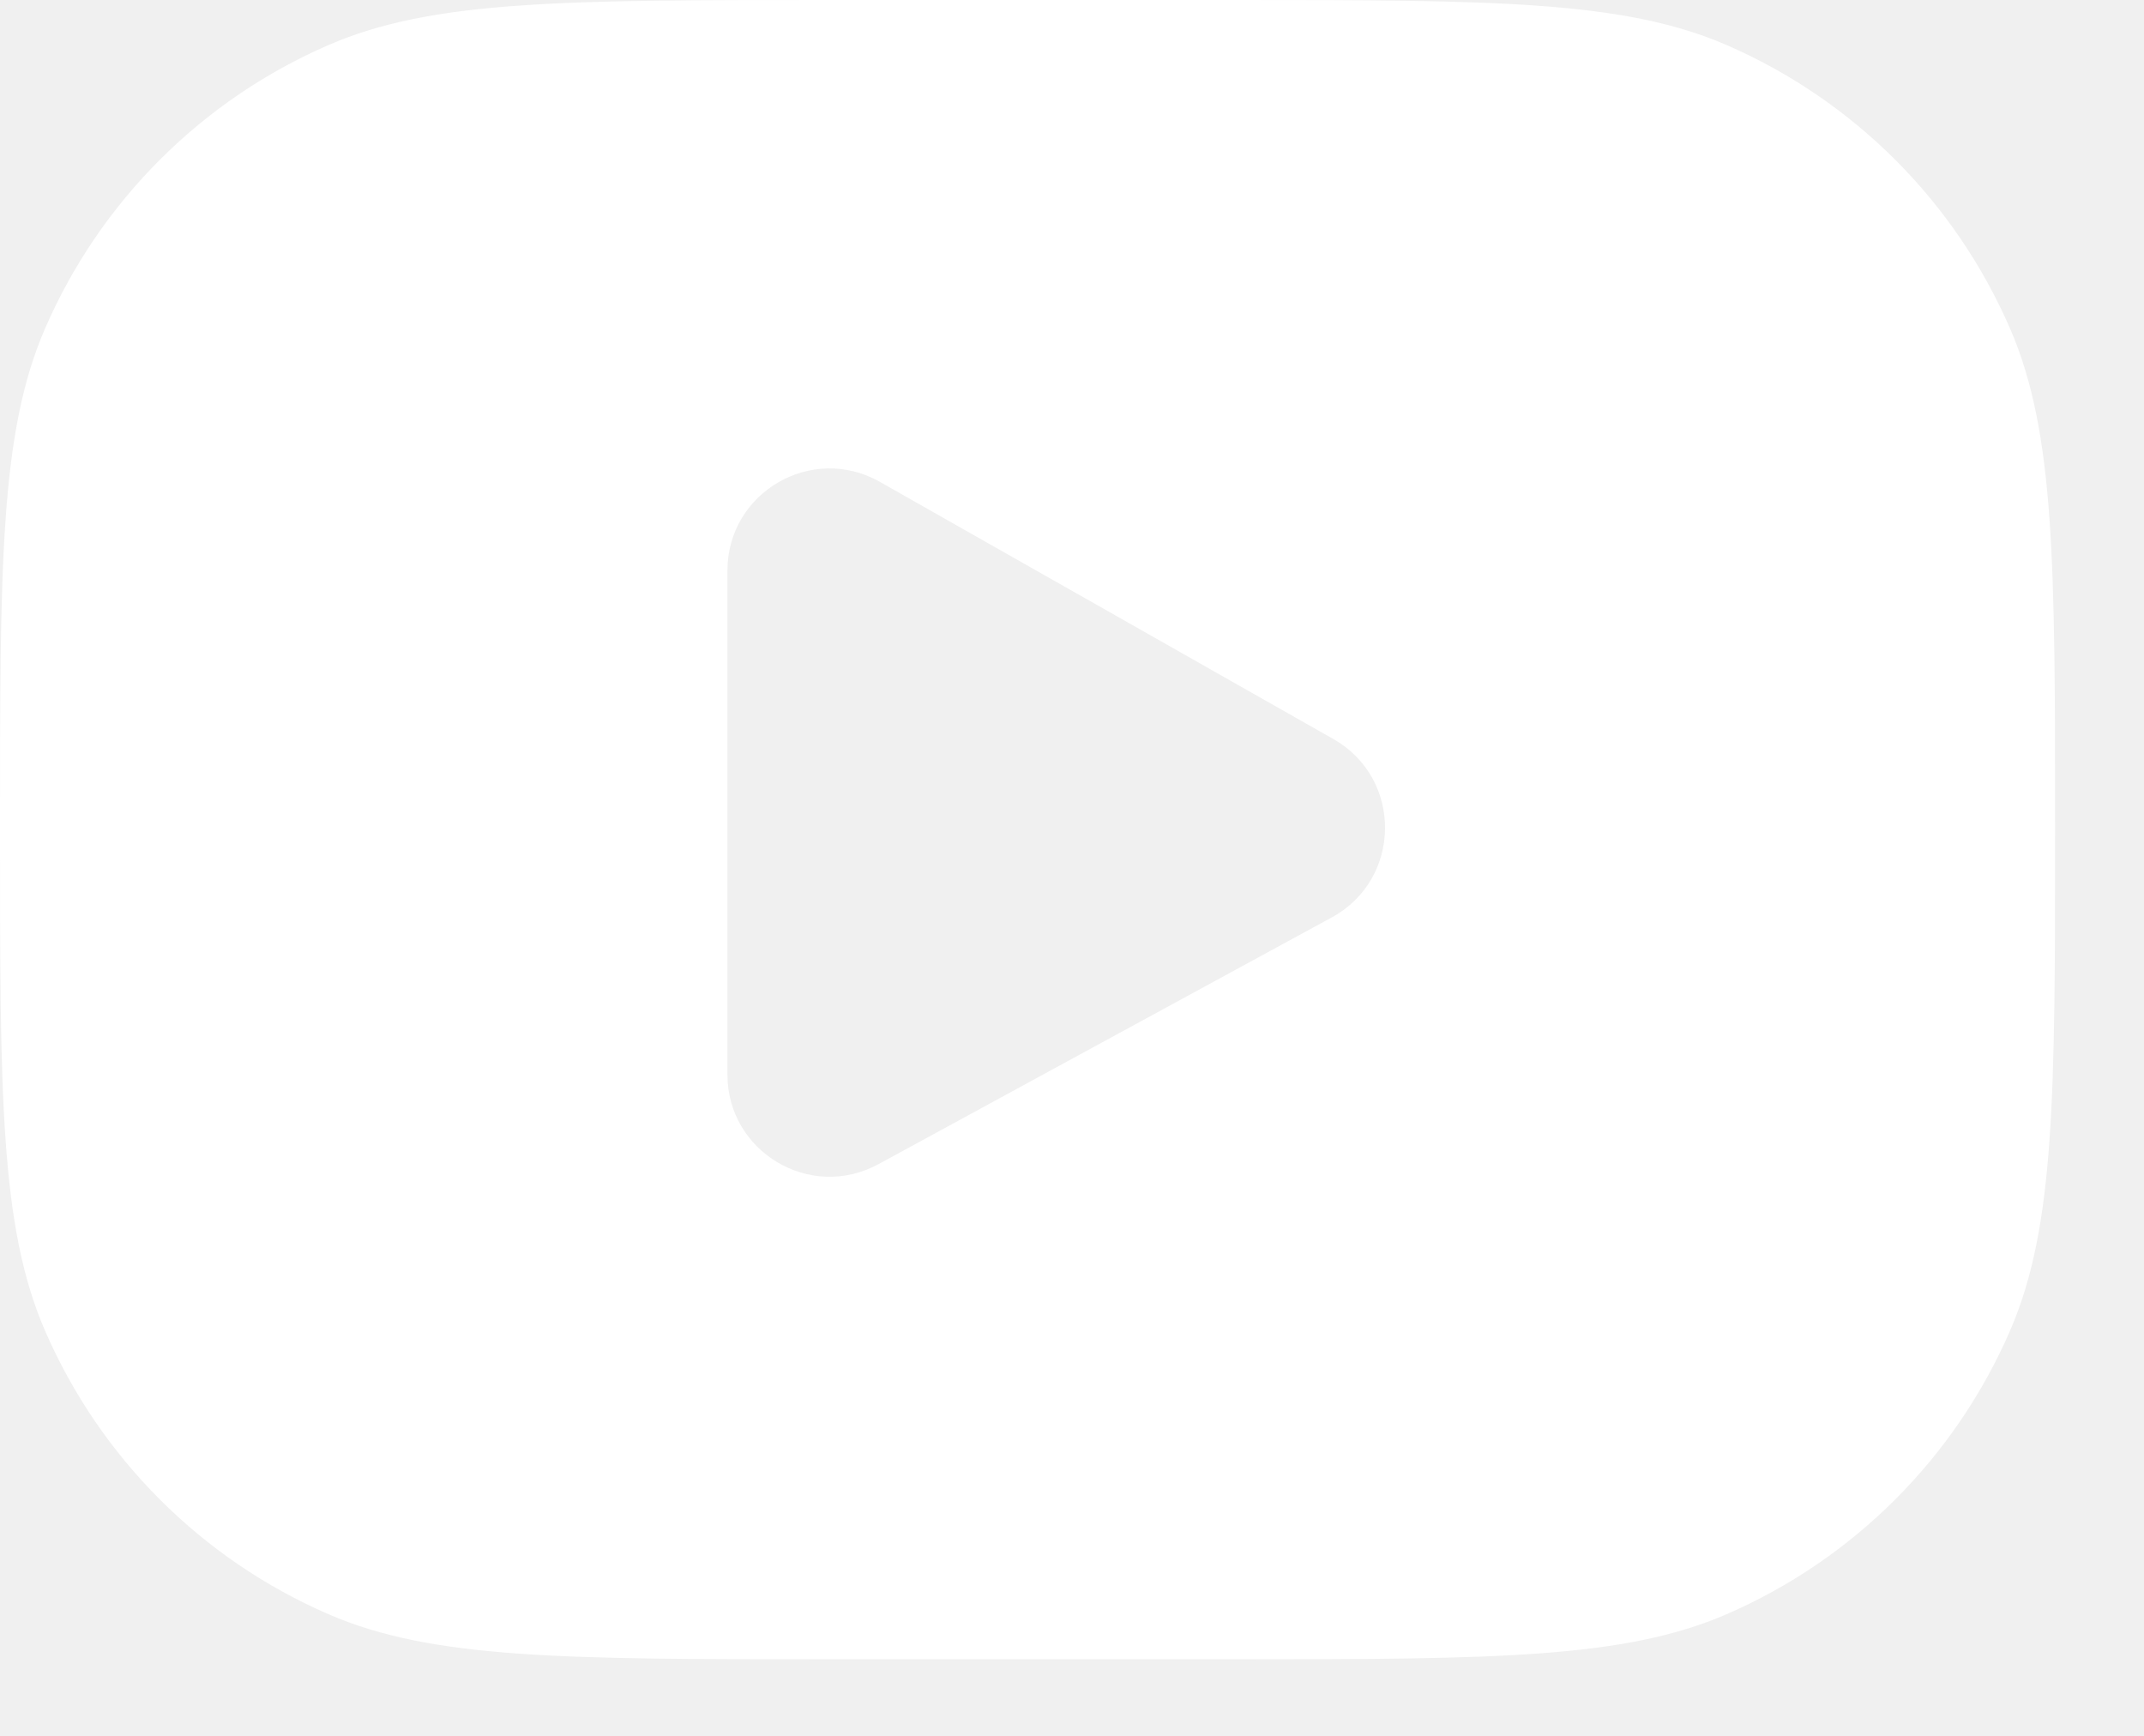
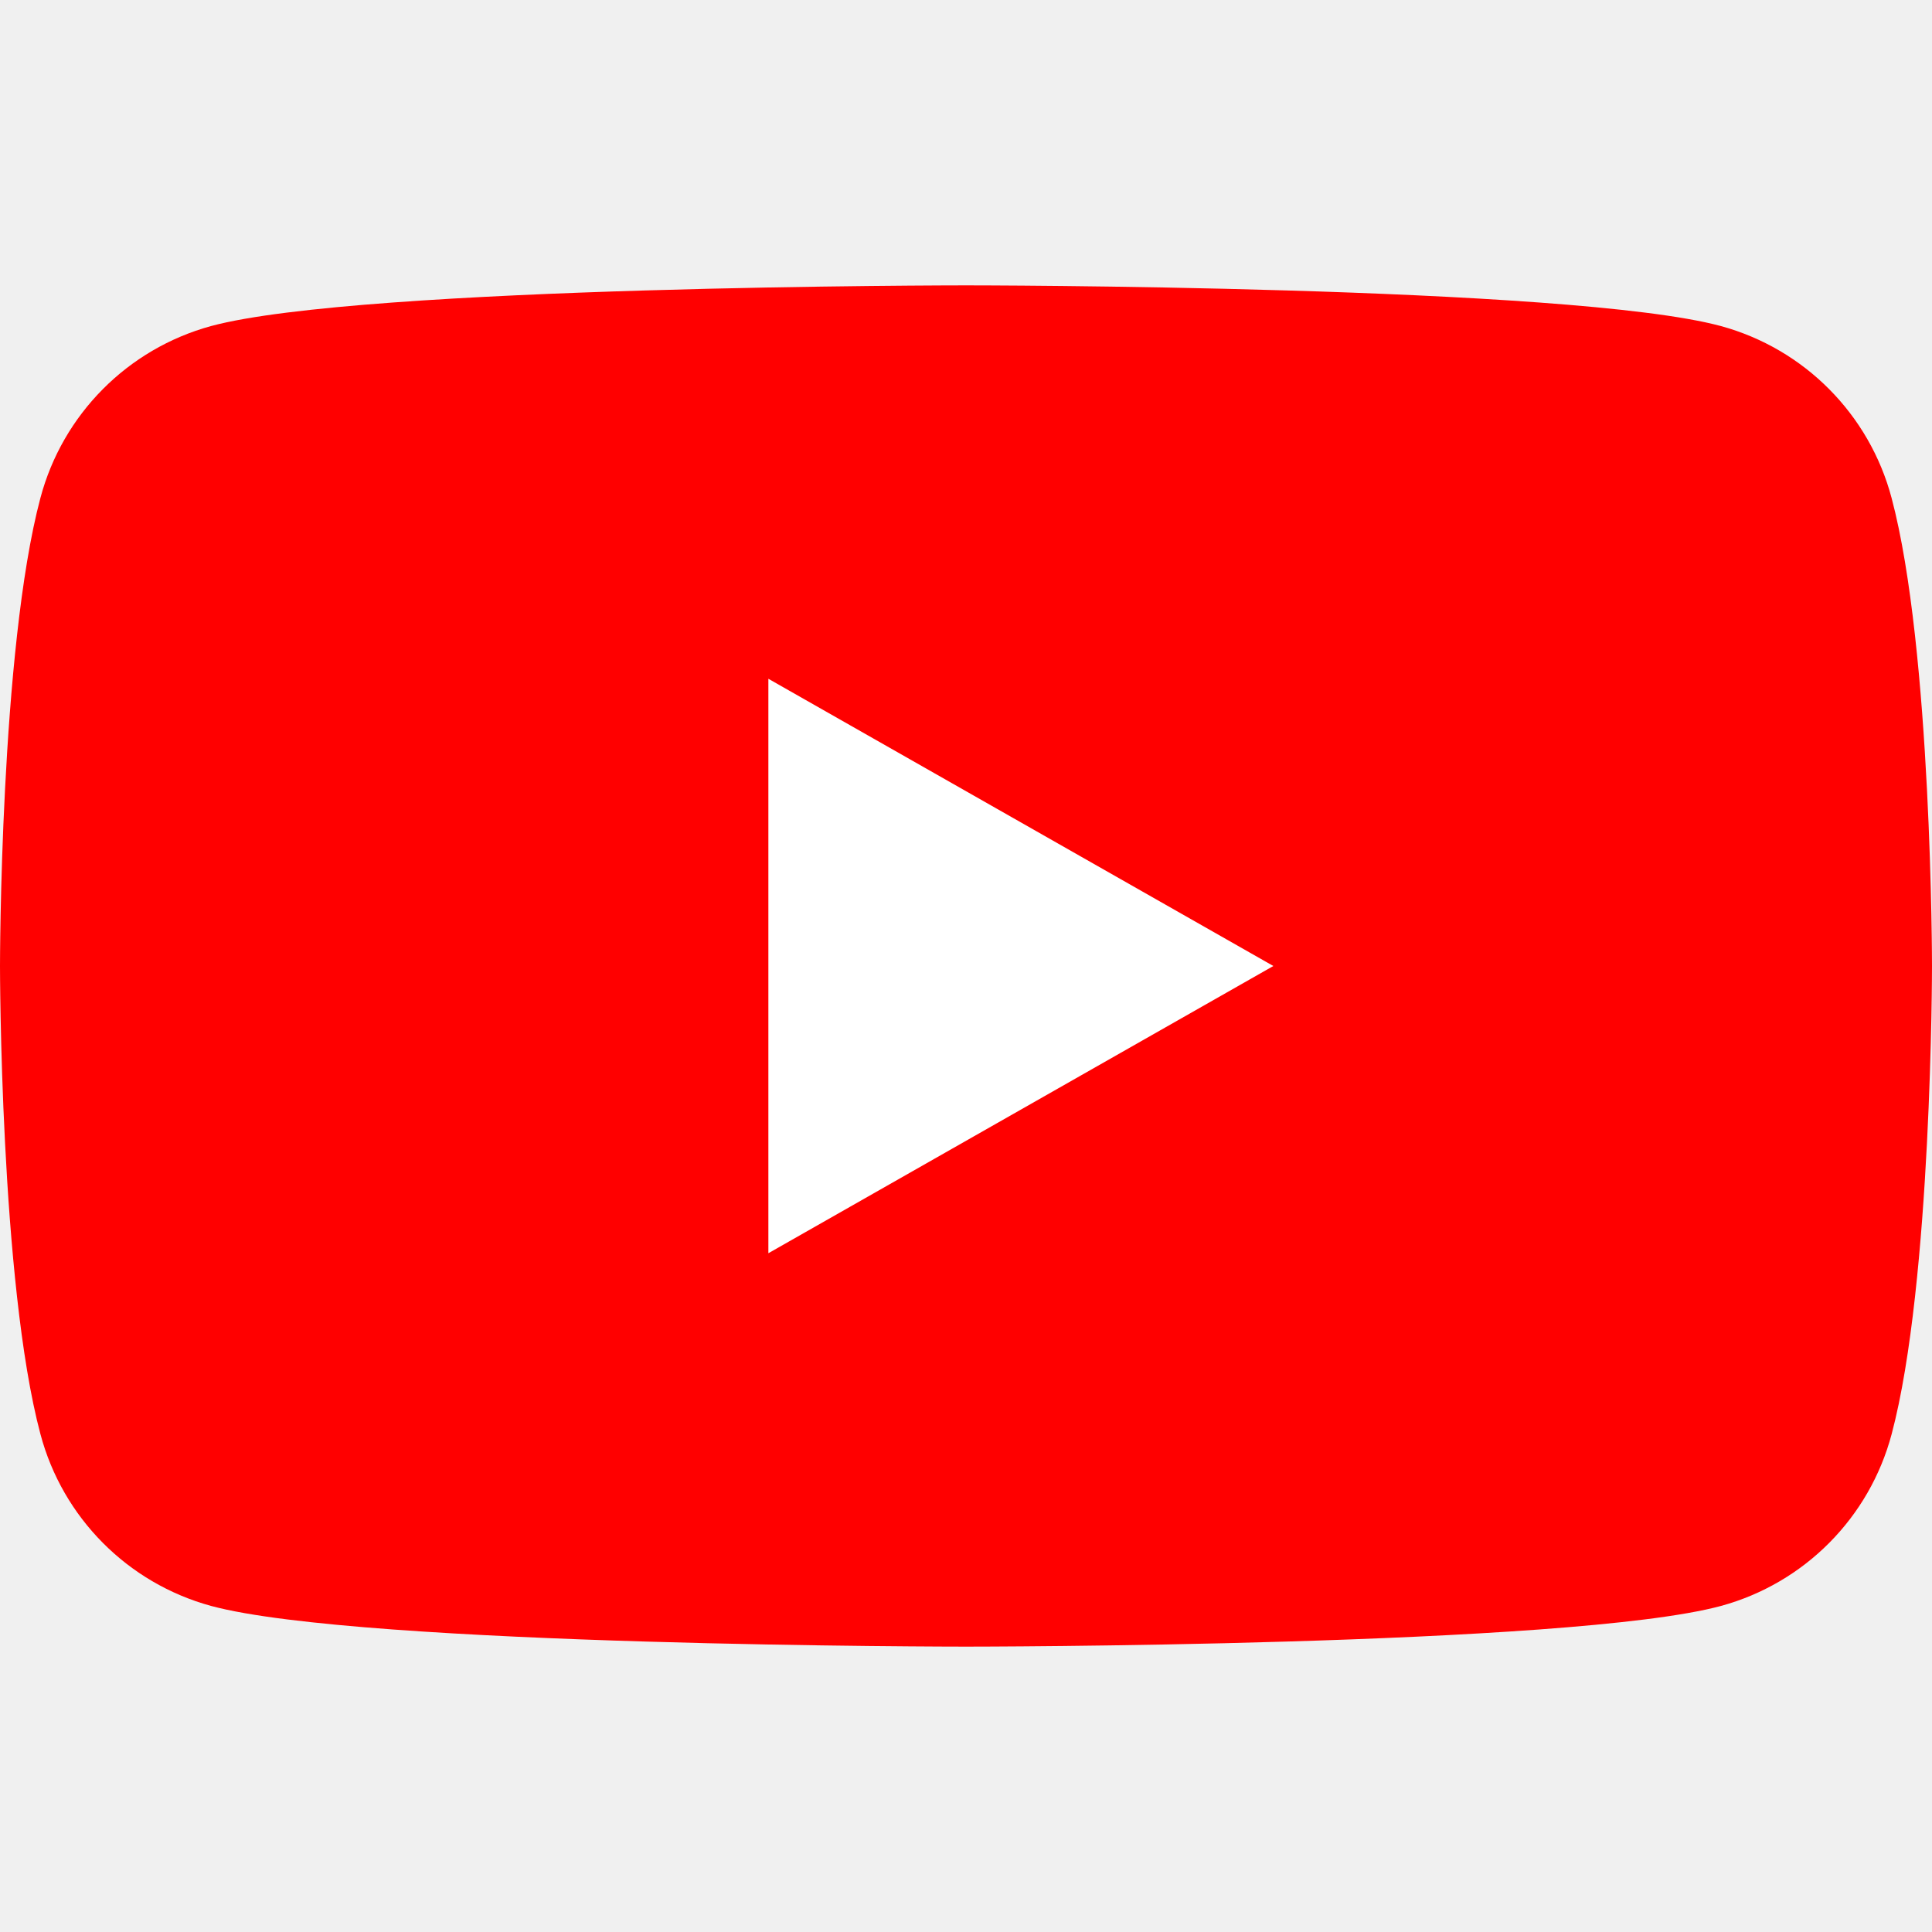
- <svg xmlns="http://www.w3.org/2000/svg" width="21" height="17" viewBox="0 0 21 17" fill="none">
-   <path fill-rule="evenodd" clip-rule="evenodd" d="M3.22 15.81C4.236 16.25 5.532 16.25 8.125 16.25C8.182 16.25 12.117 16.25 12.172 16.25C14.653 16.25 15.915 16.24 16.909 15.81C18.155 15.27 19.149 14.276 19.689 13.03C20.129 12.014 20.129 10.718 20.129 8.125C20.129 5.532 20.129 4.236 19.689 3.22C19.149 1.974 18.155 0.98 16.909 0.44C15.909 0.007 14.637 0 12.125 1.67258e-07C12.085 -1.53203e-06 8.166 6.449e-07 8.125 6.449e-07C5.532 6.449e-07 4.236 5.36442e-07 3.22 0.44C1.974 0.98 0.98 1.974 0.44 3.22C5.96046e-08 4.236 0 5.532 0 8.125C0 10.718 5.96046e-08 12.014 0.44 13.03C0.98 14.276 1.974 15.27 3.22 15.81ZM13.059 7.237C13.742 7.624 13.733 8.61 13.044 8.985L8.603 11.402C7.937 11.764 7.125 11.282 7.125 10.523V5.589C7.125 4.822 7.952 4.341 8.618 4.719L13.059 7.237Z" fill="white" />
+ <svg xmlns="http://www.w3.org/2000/svg" width="24" height="24" viewBox="0 0 24 24" fill="none">
+   <path fill="#FF0000" d="M23.498 6.186a3.016 3.016 0 0 0-2.122-2.136C19.505 3.545 12 3.545 12 3.545s-7.505 0-9.377.505A3.017 3.017 0 0 0 .502 6.186C0 8.07 0 12 0 12s0 3.93.502 5.814a3.016 3.016 0 0 0 2.122 2.136c1.871.505 9.376.505 9.376.505s7.505 0 9.377-.505a3.015 3.015 0 0 0 2.122-2.136C24 15.93 24 12 24 12s0-3.93-.502-5.814Z" />
+   <path fill="#FFFFFF" d="M9.545 15.568V8.432L15.818 12l-6.273 3.568Z" />
</svg>
